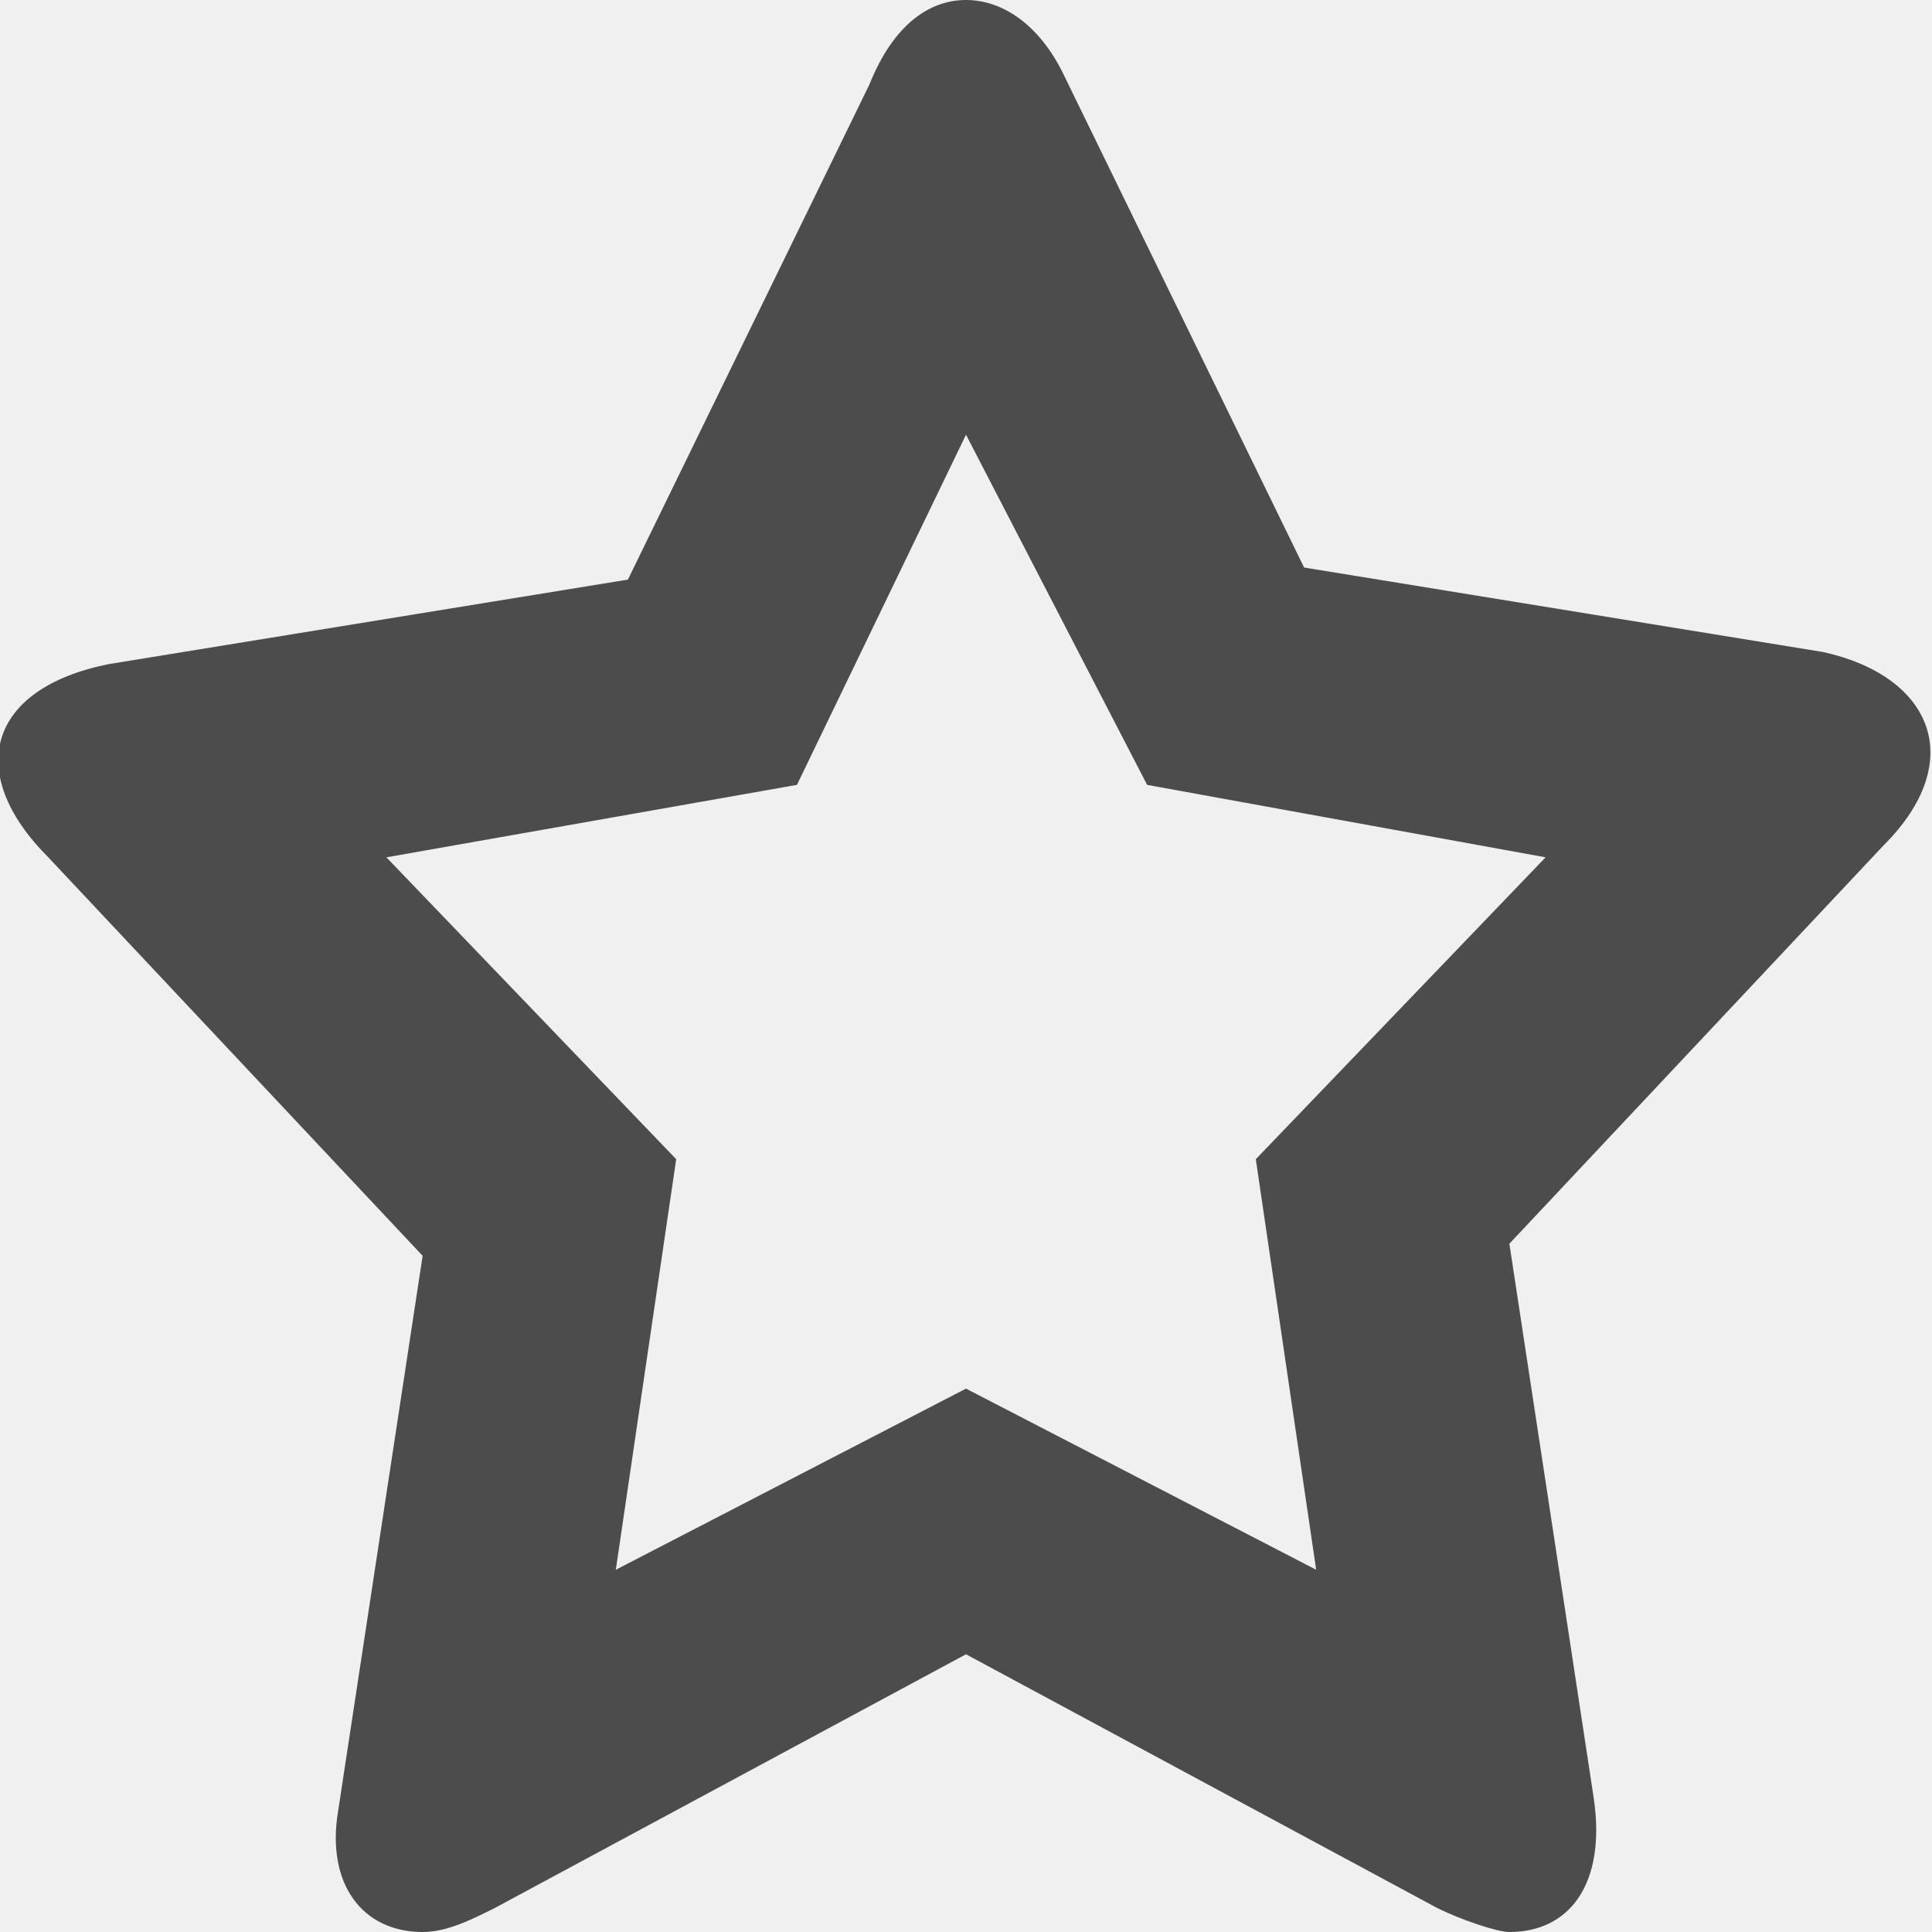
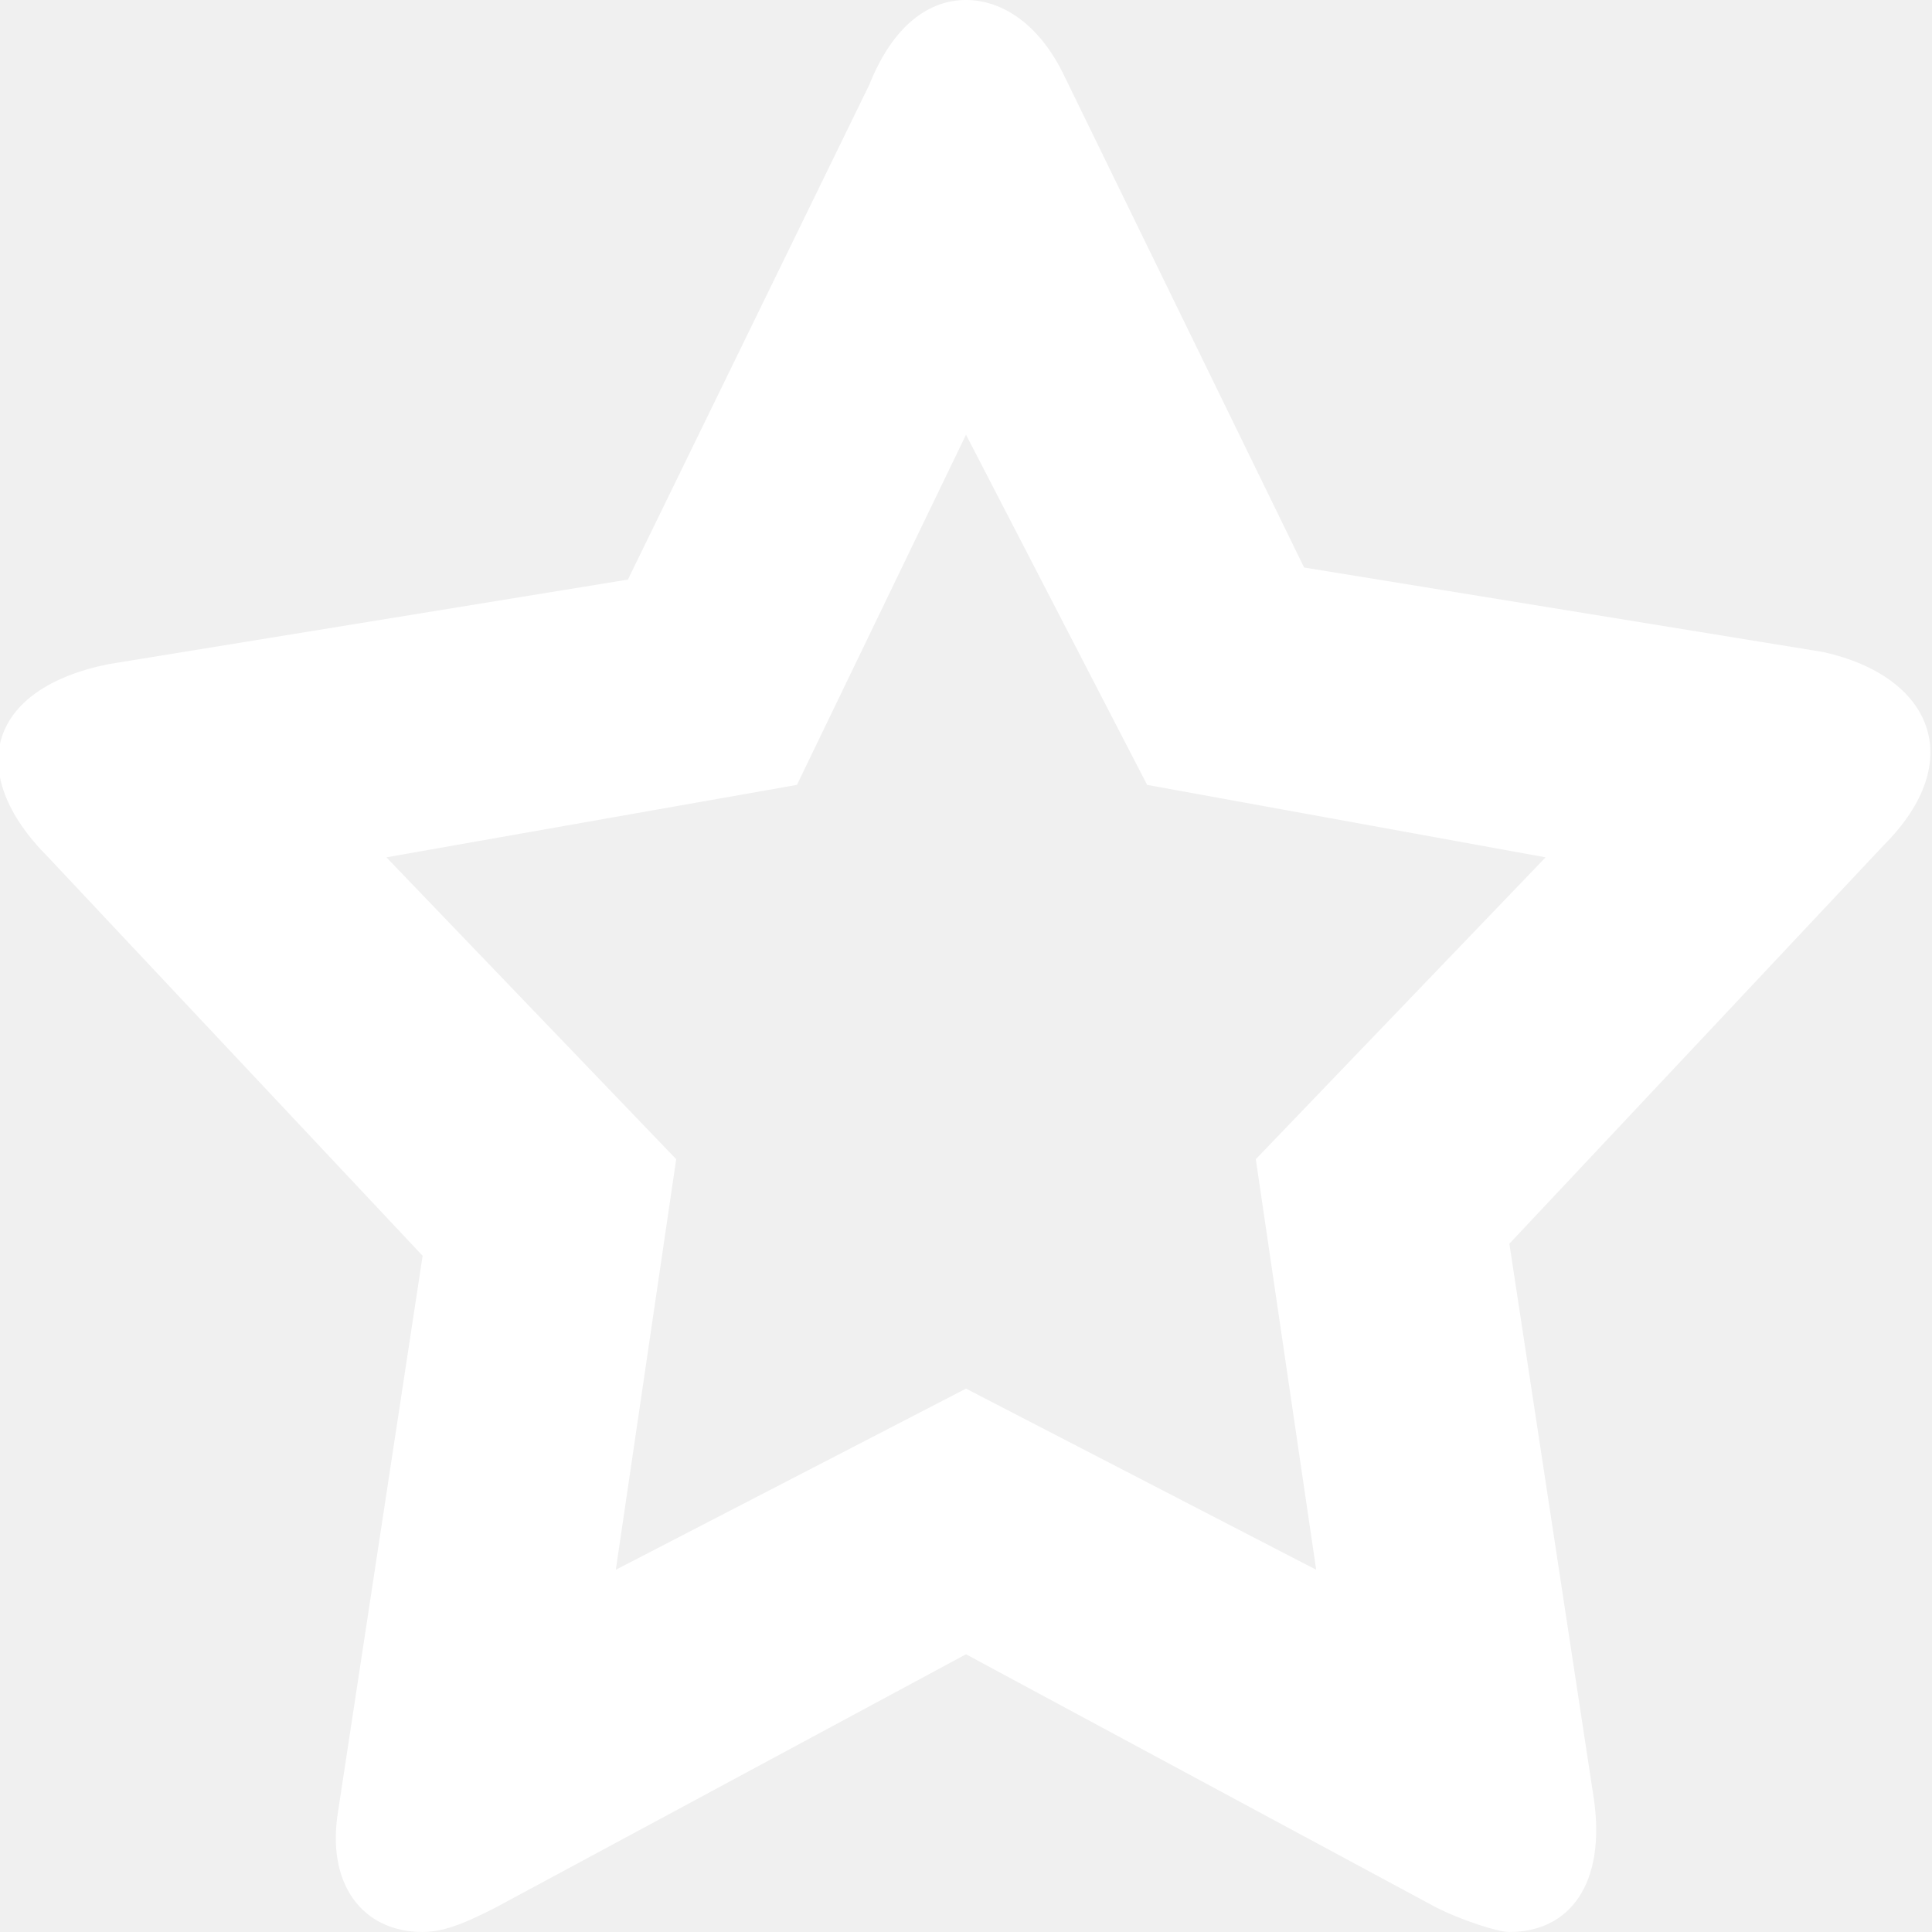
<svg xmlns="http://www.w3.org/2000/svg" width="16" height="16" viewBox="0 0 16 16">
  <style>
    path {
-       fill: #4c4c4c;
+       fill: #fff;
    }
  </style>
  <path id="glyph-bookmark-hollow" d="M8,3.6l1.5,2.9l3.3,0.6l-2.4,2.5l0.5,3.4L8,11.5L5.1,13l0.5-3.4L3.2,7.1l3.4-0.6L8,3.6 M8,0C7.7,0,7.4,0.2,7.2,0.7l-2,4.1 L0.9,5.5c-1,0.2-1.2,0.9-0.5,1.6l3.1,3.3L2.8,15c-0.1,0.6,0.2,1,0.7,1c0.2,0,0.4-0.1,0.6-0.2L8,13.7l3.9,2.1 c0.2,0.1,0.5,0.2,0.6,0.2c0.5,0,0.8-0.4,0.7-1.1l-0.7-4.6L15.6,7c0.7-0.7,0.4-1.4-0.5-1.6l-4.3-0.7l-2-4.1C8.6,0.2,8.3,0,8,0L8,0z" />
</svg>
